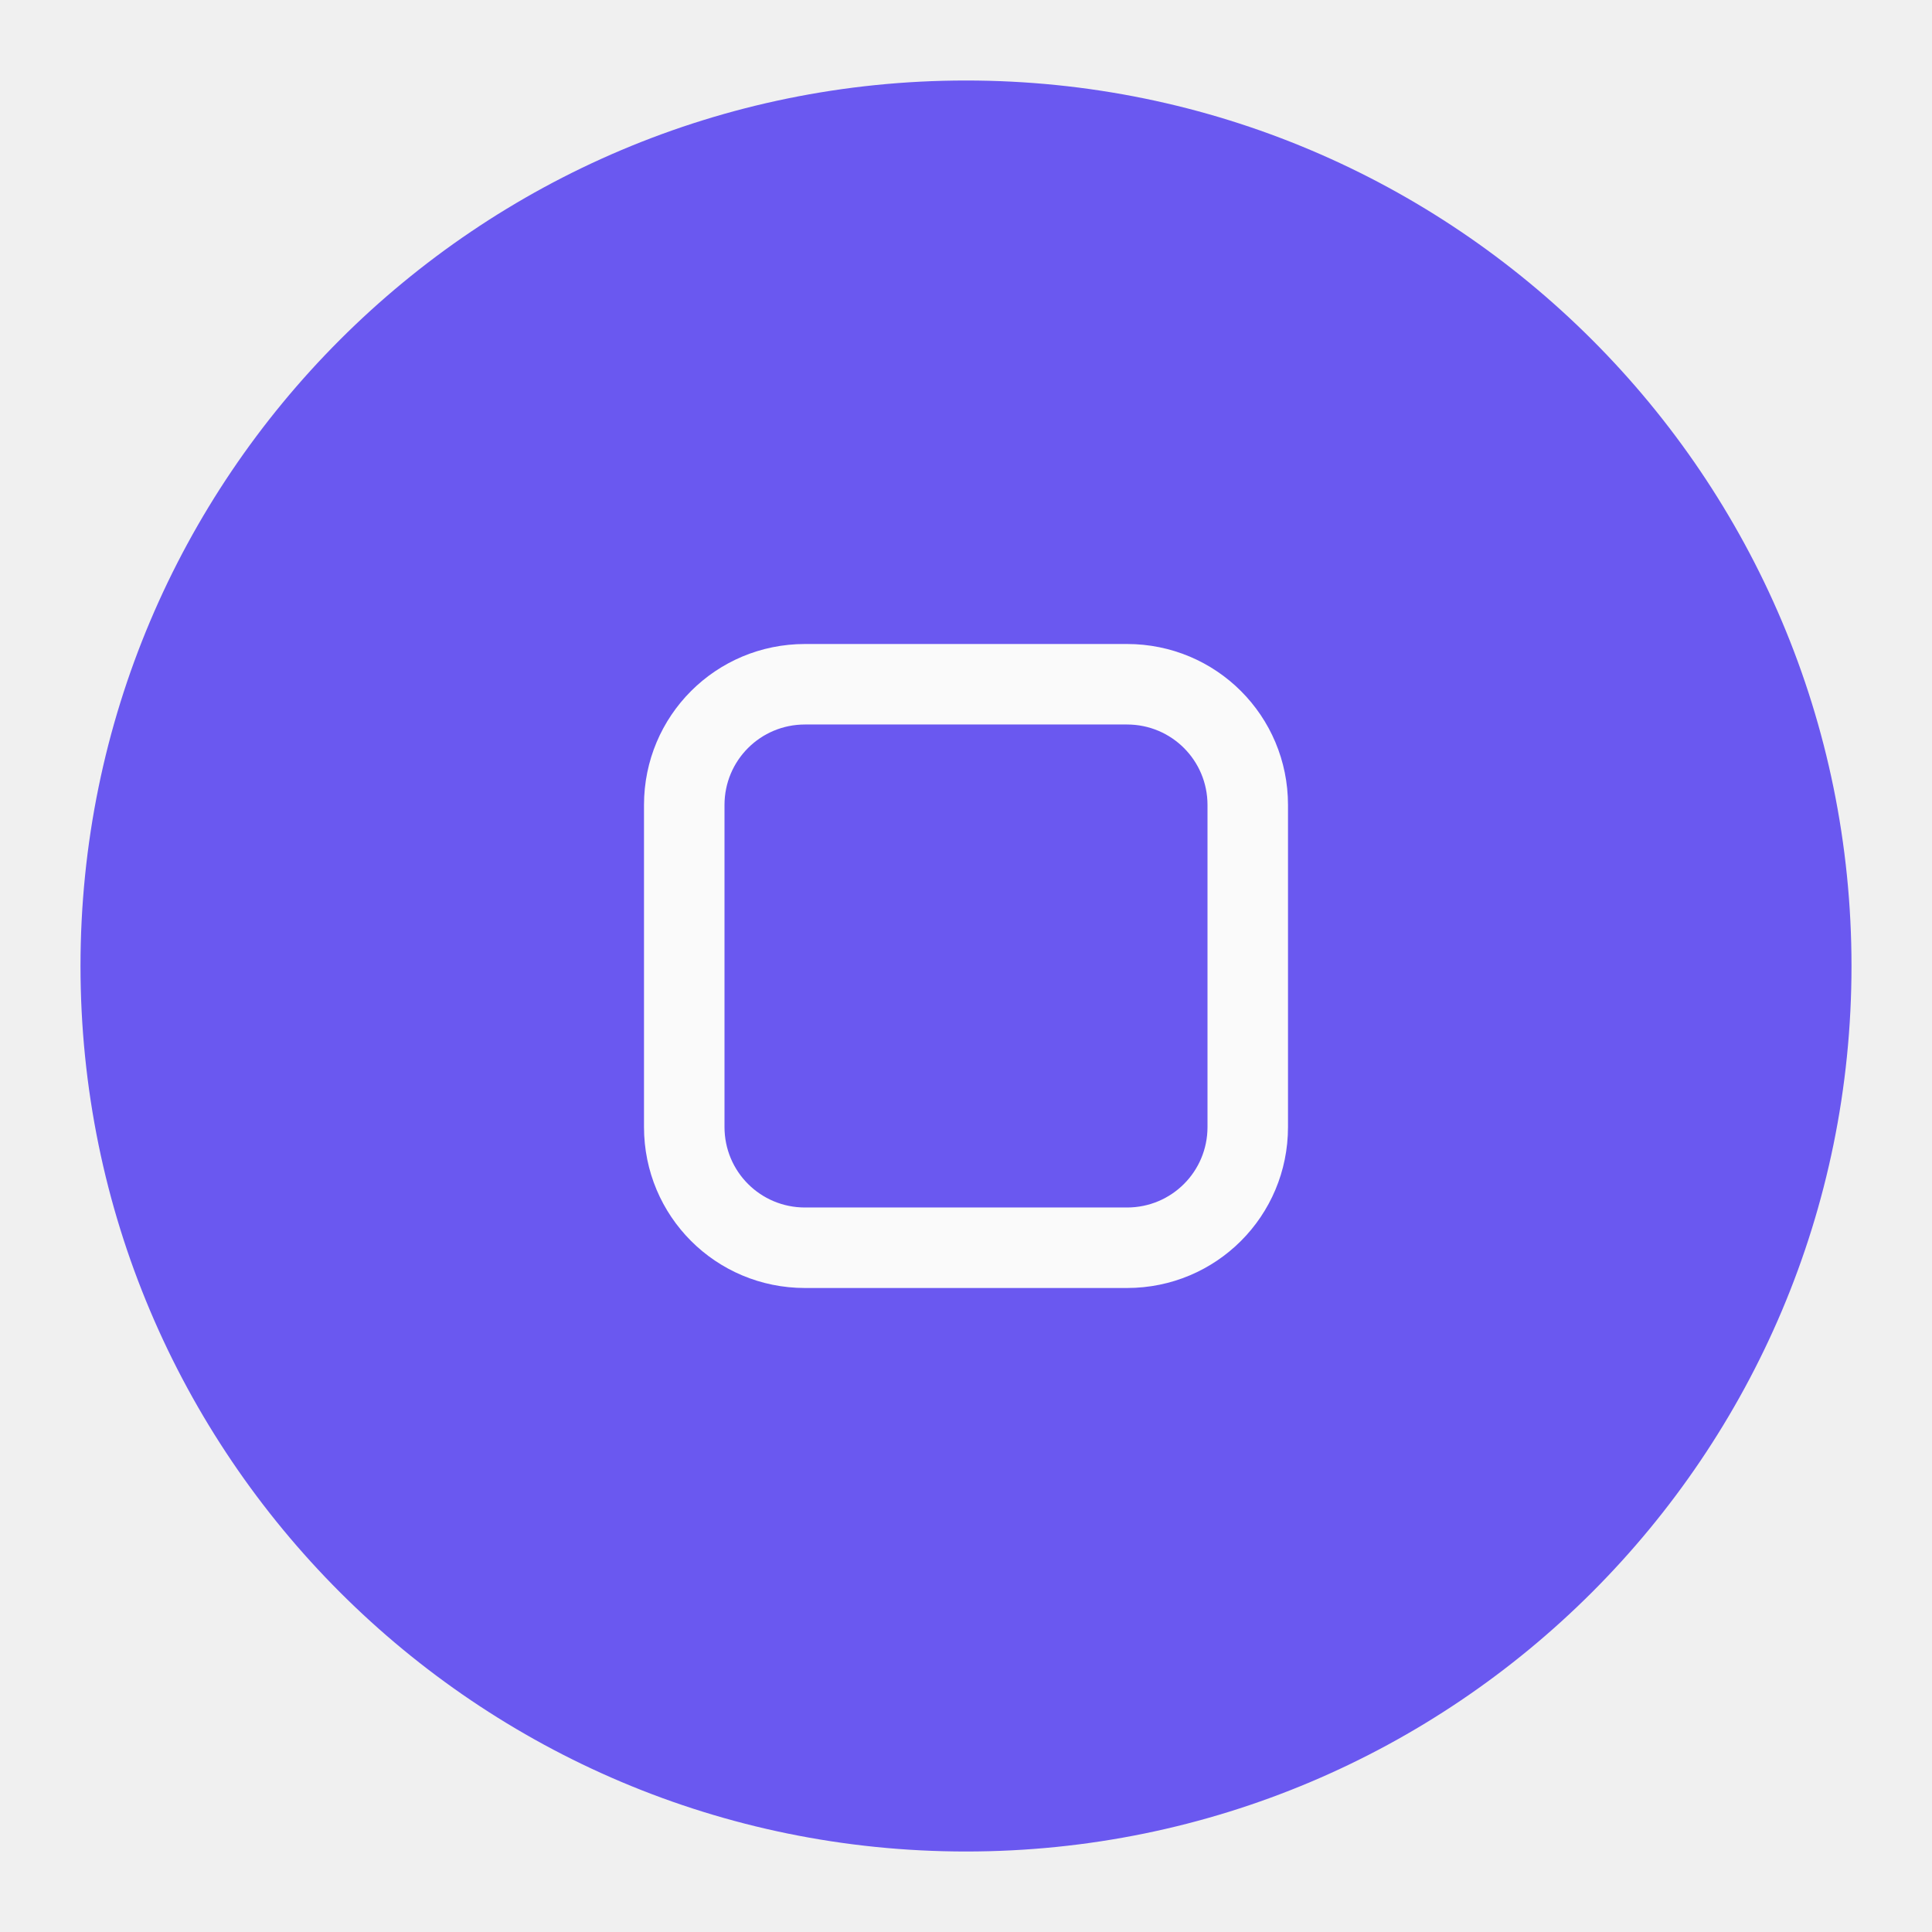
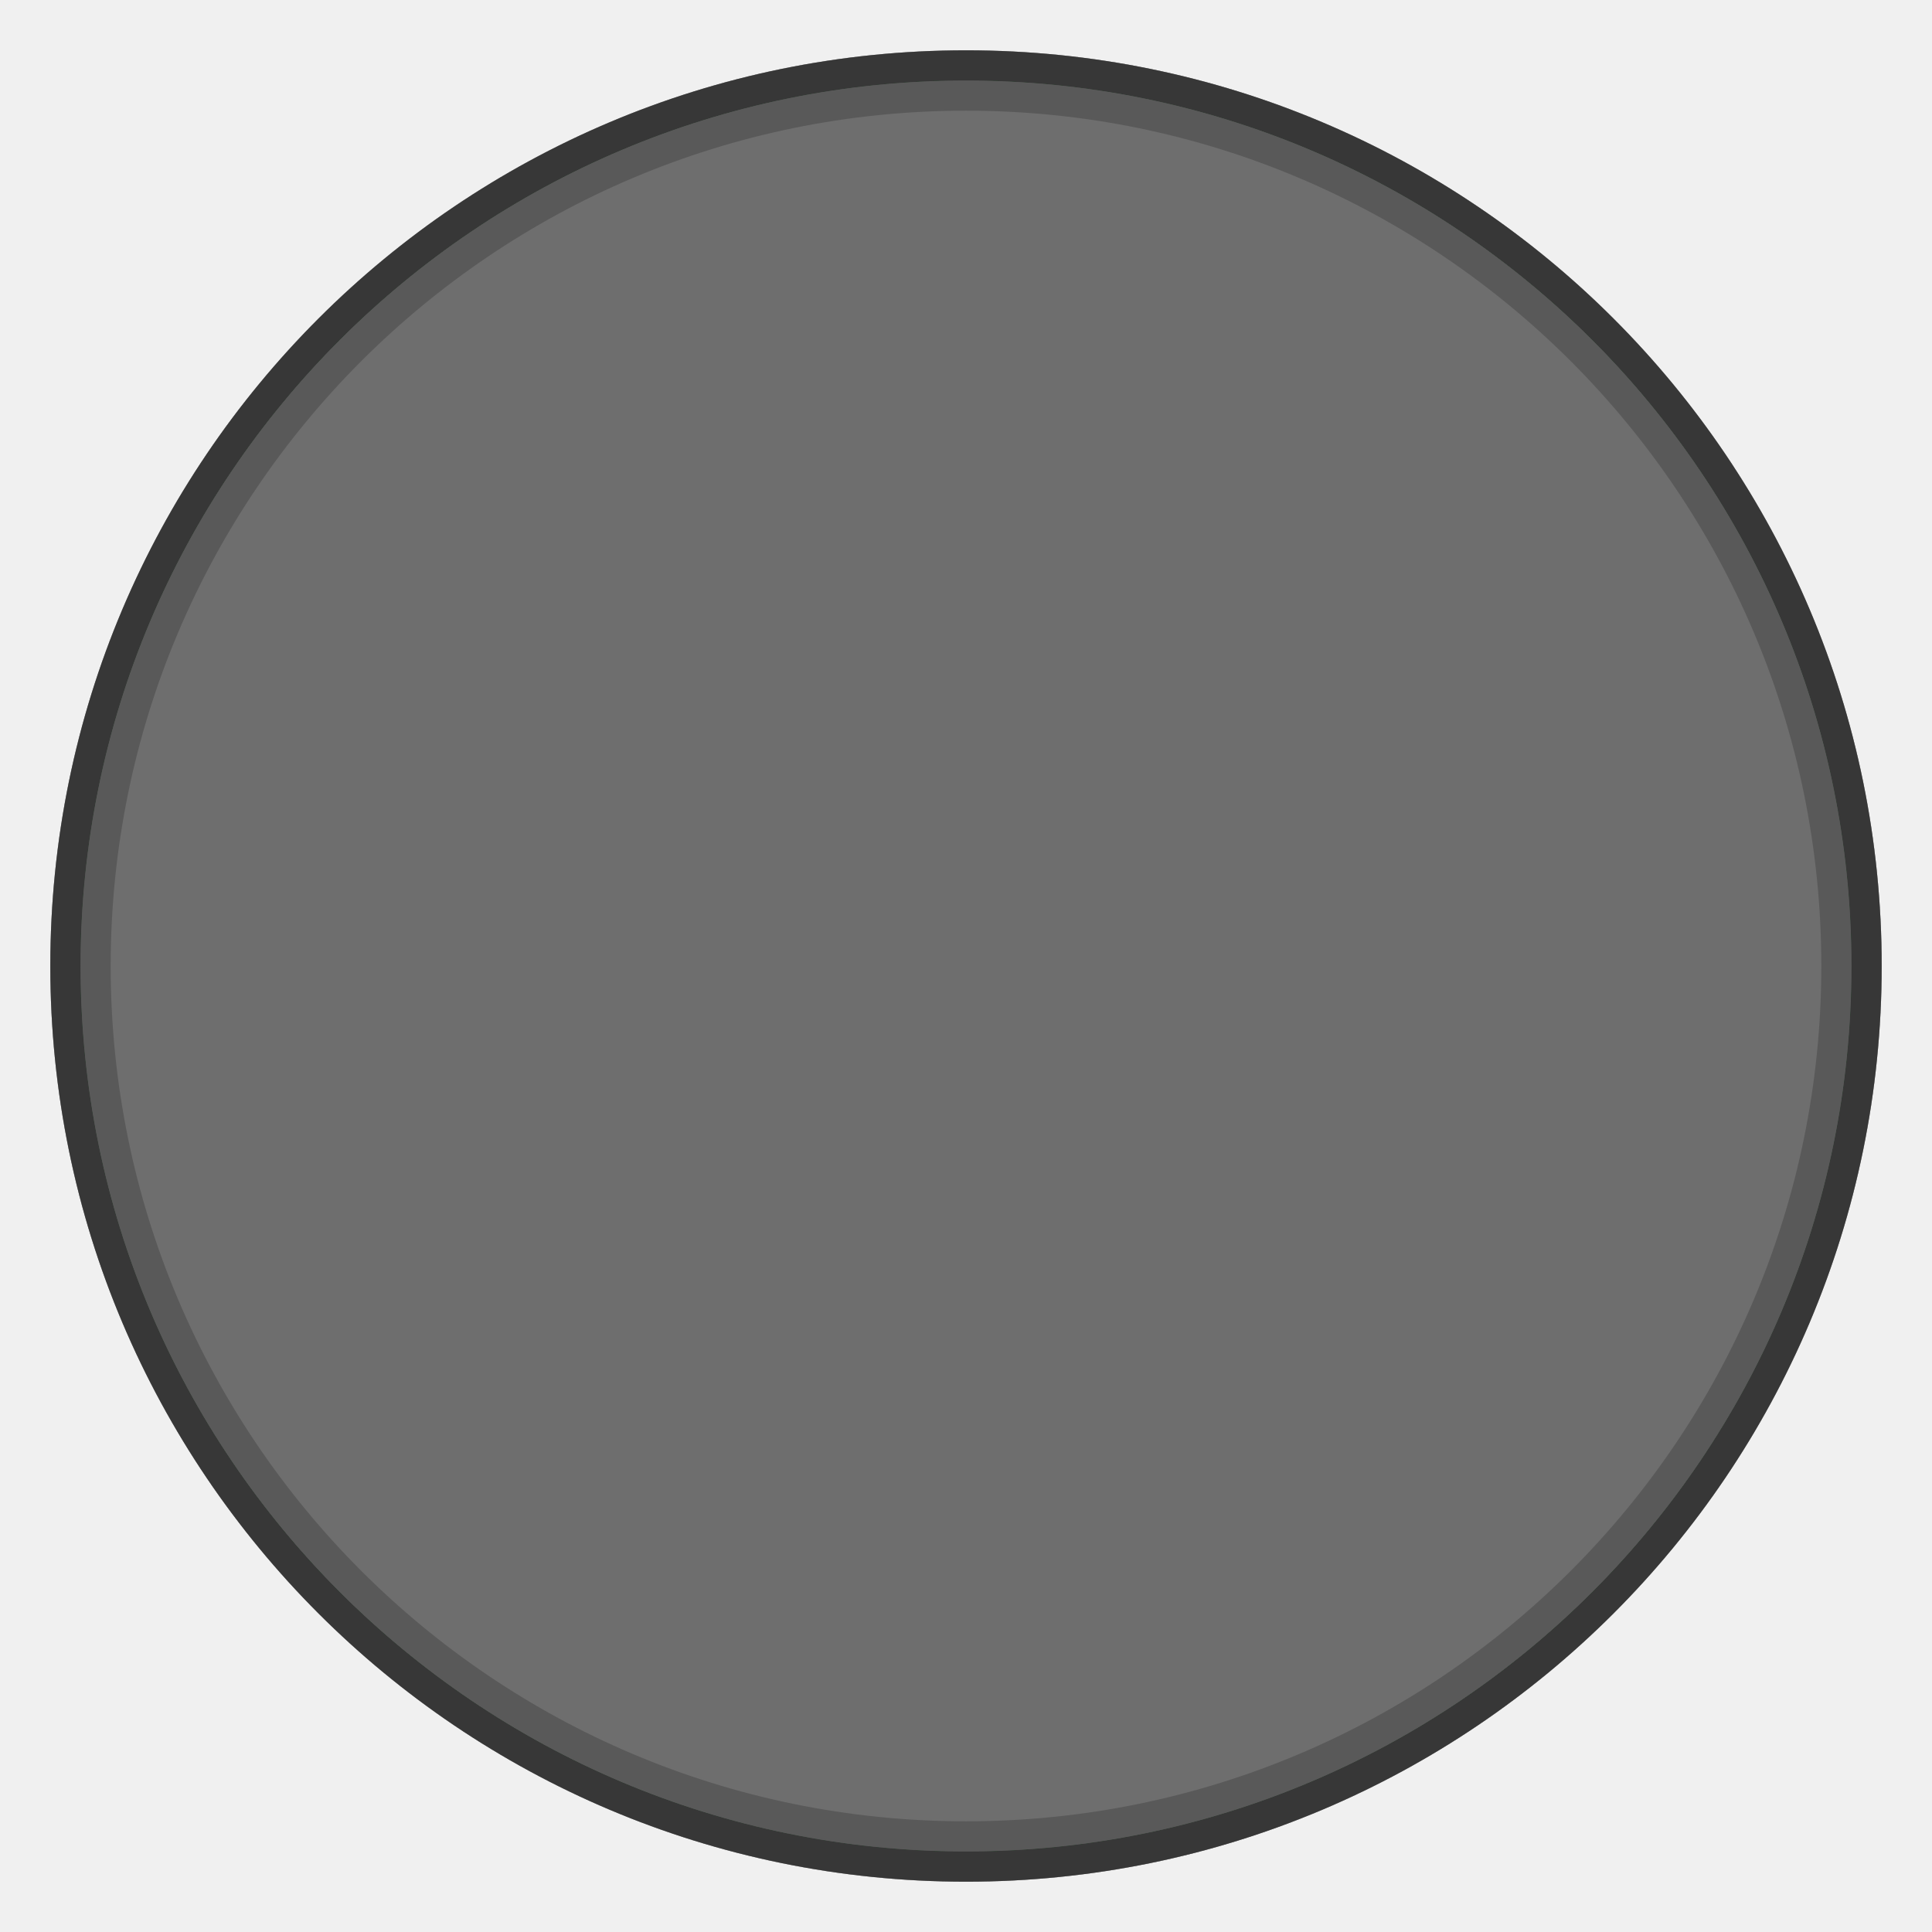
- <svg xmlns="http://www.w3.org/2000/svg" xmlns:xlink="http://www.w3.org/1999/xlink" width="24" height="24" id="svg4428" version="1.1">
-   <defs id="defs3">
-     <style id="current-color-scheme" type="text/css">.ColorScheme-Text {
-         color:#e0e0e0;
-         stop-color:#e0e0e0;
-       }
-       .ColorScheme-Background {
-         color:#2c2c2c;
-         stop-color:#2c2c2c;
-       }
-       .ColorScheme-HeaderBackground {
-         color:#242424;
-         stop-color:#242424;
-       }
-       .ColorScheme-Highlight {
-         color:#e0e0e0;
-         stop-color:#e0e0e0;
-       }</style>
-   </defs>
-   <g id="layer1" transform="translate(0,-1098.52)">
-     <use x="0" y="0" xlink:href="#inactive-center" id="deactivated-center" transform="translate(30)" width="100%" height="100%" />
-     <use height="100%" width="100%" transform="translate(58.92312)" id="deactivated-inactive-center" xlink:href="#inactive-center" y="0" x="0" />
-     <g id="active-center">
-       <circle style="opacity:0.06;fill:#ffffff;fill-opacity:1;stroke-width:11;stroke-linecap:round;stroke-linejoin:round;paint-order:stroke fill markers" id="circle1168" cx="-24" cy="1109.52" r="11" />
-       <path d="m -26,1105.52 c -1.108,0 -2,0.892 -2,2 v 4 c 0,1.108 0.892,2 2,2 h 4 c 1.108,0 2,-0.892 2,-2 v -4 c 0,-1.108 -0.892,-2 -2,-2 z m 0,1 h 4 c 0.554,0 1,0.446 1,1 v 4 c 0,0.554 -0.446,1 -1,1 h -4 c -0.554,0 -1,-0.446 -1,-1 v -4 c 0,-0.554 0.446,-1 1,-1 z" style="opacity:0.65;fill:#ffffff;paint-order:stroke fill markers" id="path1596" />
-     </g>
-     <g id="hover-center">
-       <circle style="fill:#6a58f0;fill-opacity:1;stroke-width:11;stroke-linecap:round;stroke-linejoin:round;paint-order:stroke fill markers" id="circle1172" cx="12" cy="1110.52" r="11" />
-       <path d="m 10,1106.52 c -1.108,0 -2,0.892 -2,2 v 4 c 0,1.108 0.892,2 2,2 h 4 c 1.108,0 2,-0.892 2,-2 v -4 c 0,-1.108 -0.892,-2 -2,-2 z m 0,1 h 4 c 0.554,0 1,0.446 1,1 v 4 c 0,0.554 -0.446,1 -1,1 h -4 c -0.554,0 -1,-0.446 -1,-1 v -4 c 0,-0.554 0.446,-1 1,-1 z" style="fill:#fafafa;paint-order:stroke fill markers" id="path2878-6" />
-     </g>
-     <g id="hover-inactive-center" transform="translate(0,30.00005)">
-       <circle style="opacity:0.15;fill:#ffffff;fill-opacity:1;stroke-width:11;stroke-linecap:round;stroke-linejoin:round;paint-order:stroke fill markers" id="circle8018" cx="-24" cy="1109.52" r="11" />
-       <path d="m -26,1105.52 c -1.108,0 -2,0.892 -2,2 v 4 c 0,1.108 0.892,2 2,2 h 4 c 1.108,0 2,-0.892 2,-2 v -4 c 0,-1.108 -0.892,-2 -2,-2 z m 0,1 h 4 c 0.554,0 1,0.446 1,1 v 4 c 0,0.554 -0.446,1 -1,1 h -4 c -0.554,0 -1,-0.446 -1,-1 v -4 c 0,-0.554 0.446,-1 1,-1 z" style="opacity:1;fill:#ffffff;paint-order:stroke fill markers" id="path8020" />
-     </g>
-     <g id="use1853-7" transform="translate(16,505.1576)" />
-     <g id="pressed-center">
-       <circle style="fill:#6a58f0;fill-opacity:1;stroke-width:11;stroke-linecap:round;stroke-linejoin:round;paint-order:stroke fill markers" id="circle1176" cx="51" cy="1110.52" r="11" />
-       <circle style="opacity:0.15;fill:#000000;fill-opacity:1;stroke-width:11;stroke-linecap:round;stroke-linejoin:round;paint-order:stroke fill markers" id="circle1178" cx="51" cy="1110.52" r="11" />
-       <path d="m 49,1106.52 c -1.108,0 -2,0.892 -2,2 v 4 c 0,1.108 0.892,2 2,2 h 4 c 1.108,0 2,-0.892 2,-2 v -4 c 0,-1.108 -0.892,-2 -2,-2 z m 0,1 h 4 c 0.554,0 1,0.446 1,1 v 4 c 0,0.554 -0.446,1 -1,1 h -4 c -0.554,0 -1,-0.446 -1,-1 v -4 c 0,-0.554 0.446,-1 1,-1 z" style="fill:#fafafa;paint-order:stroke fill markers" id="path2930-5" />
-     </g>
-     <g id="inactive-center" style="opacity:0.5" transform="translate(0,1.000047)">
-       <circle style="opacity:0.06;fill:#ffffff;fill-opacity:1;stroke-width:11;stroke-linecap:round;stroke-linejoin:round;paint-order:stroke fill markers" id="circle8143" cx="86" cy="1109.52" r="11" />
-       <path d="m 84,1105.52 c -1.108,0 -2,0.892 -2,2 v 4 c 0,1.108 0.892,2 2,2 h 4 c 1.108,0 2,-0.892 2,-2 v -4 c 0,-1.108 -0.892,-2 -2,-2 z m 0,1 h 4 c 0.554,0 1,0.446 1,1 v 4 c 0,0.554 -0.446,1 -1,1 h -4 c -0.554,0 -1,-0.446 -1,-1 v -4 c 0,-0.554 0.446,-1 1,-1 z" style="opacity:0.65;fill:#ffffff;paint-order:stroke fill markers" id="path8145" />
-     </g>
+ <svg xmlns="http://www.w3.org/2000/svg" width="24" height="24" version="1.1">
+   <g id="active-center">
+     <circle cx="12" cy="12" r="11" fill="#28C840" stroke="#00000030" stroke-width="0.75" />
+   </g>
+   <g id="hover-center">
+     <circle cx="12" cy="12" r="11" fill="#28C840" stroke="#00000030" stroke-width="0.75" />
+     <path d="M 7.6,16.4 V 12.3 L 11.7,16.4 Z M 16.4,7.6 V 11.7 L 12.3,7.6 Z" fill="#FFFFFF" />
+   </g>
+   <g id="pressed-center">
+     <circle cx="12" cy="12" r="11" fill="#1BA232" stroke="#00000030" stroke-width="0.75" />
+     <path d="M 7.6,16.4 V 12.3 L 11.7,16.4 Z M 16.4,7.6 V 11.7 L 12.3,7.6 Z" fill="#FFFFFF" />
+   </g>
+   <g id="inactive-center">
+     <circle cx="12" cy="12" r="11" fill="#6E6E6E" stroke="#00000030" stroke-width="0.75" />
+   </g>
+   <g id="hover-inactive-center">
+     <circle cx="12" cy="12" r="11" fill="#6E6E6E" stroke="#00000030" stroke-width="0.75" />
+     <path d="M 7.6,16.4 V 12.3 L 11.7,16.4 Z M 16.4,7.6 V 11.7 L 12.3,7.6 Z" fill="#AAAAAA" />
+   </g>
+   <g id="deactivated-center">
+     <circle cx="12" cy="12" r="11" fill="#6E6E6E" stroke="#00000030" stroke-width="0.75" />
+   </g>
+   <g id="deactivated-inactive-center">
+     <circle cx="12" cy="12" r="11" fill="#6E6E6E" stroke="#00000030" stroke-width="0.75" />
  </g>
</svg>
